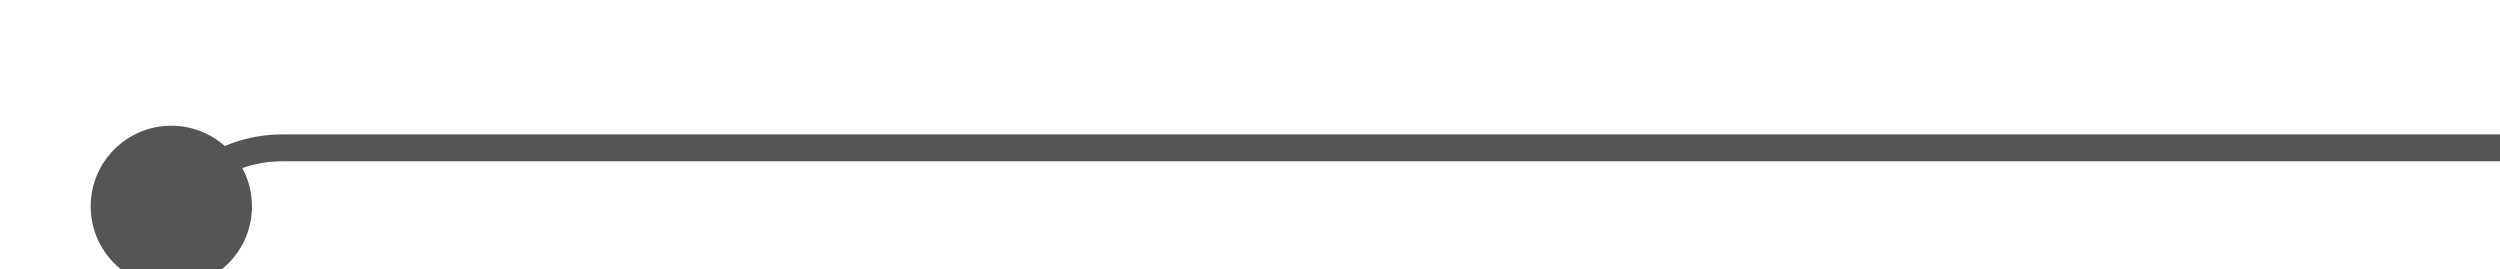
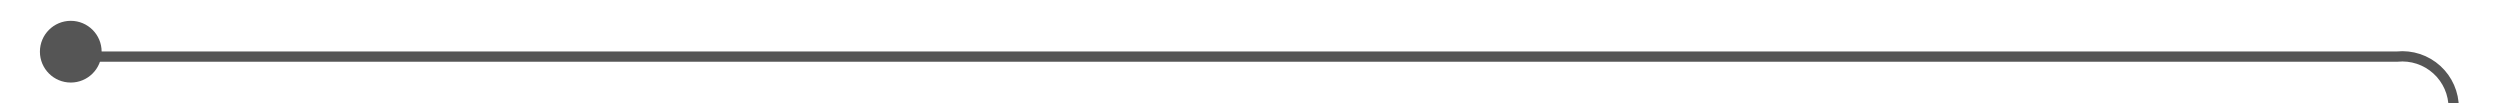
- <svg xmlns="http://www.w3.org/2000/svg" version="1.1" width="93px" height="10px" preserveAspectRatio="xMinYMid meet" viewBox="1782 360  93 8">
-   <path d="M 1787.6 368.507  A 5 5 0 0 1 1792.5 364.5 L 1875 364.5  " stroke-width="1" stroke="#555555" fill="none" />
-   <path d="M 1788.373 363.677  A 3 3 0 0 0 1785.373 366.677 A 3 3 0 0 0 1788.373 369.677 A 3 3 0 0 0 1791.373 366.677 A 3 3 0 0 0 1788.373 363.677 Z " fill-rule="nonzero" fill="#555555" stroke="none" />
+ <svg xmlns="http://www.w3.org/2000/svg" version="1.1" width="243px" height="10px" preserveAspectRatio="xMinYMid meet" viewBox="1237 739  243 8">
+   <path d="M 1242.665 741.482  A 3 3 0 0 0 1245.5 743.5 L 1470 743.5  A 5 5 0 0 1 1475.5 748.5 L 1475.5 845  A 5 5 0 0 0 1480.5 850.5 L 1485 850.5  " stroke-width="1" stroke="#555555" fill="none" />
+   <path d="M 1243.879 740.024  A 3 3 0 0 0 1240.879 743.024 A 3 3 0 0 0 1243.879 746.024 A 3 3 0 0 0 1246.879 743.024 A 3 3 0 0 0 1243.879 740.024 Z " fill-rule="nonzero" fill="#555555" stroke="none" />
</svg>
